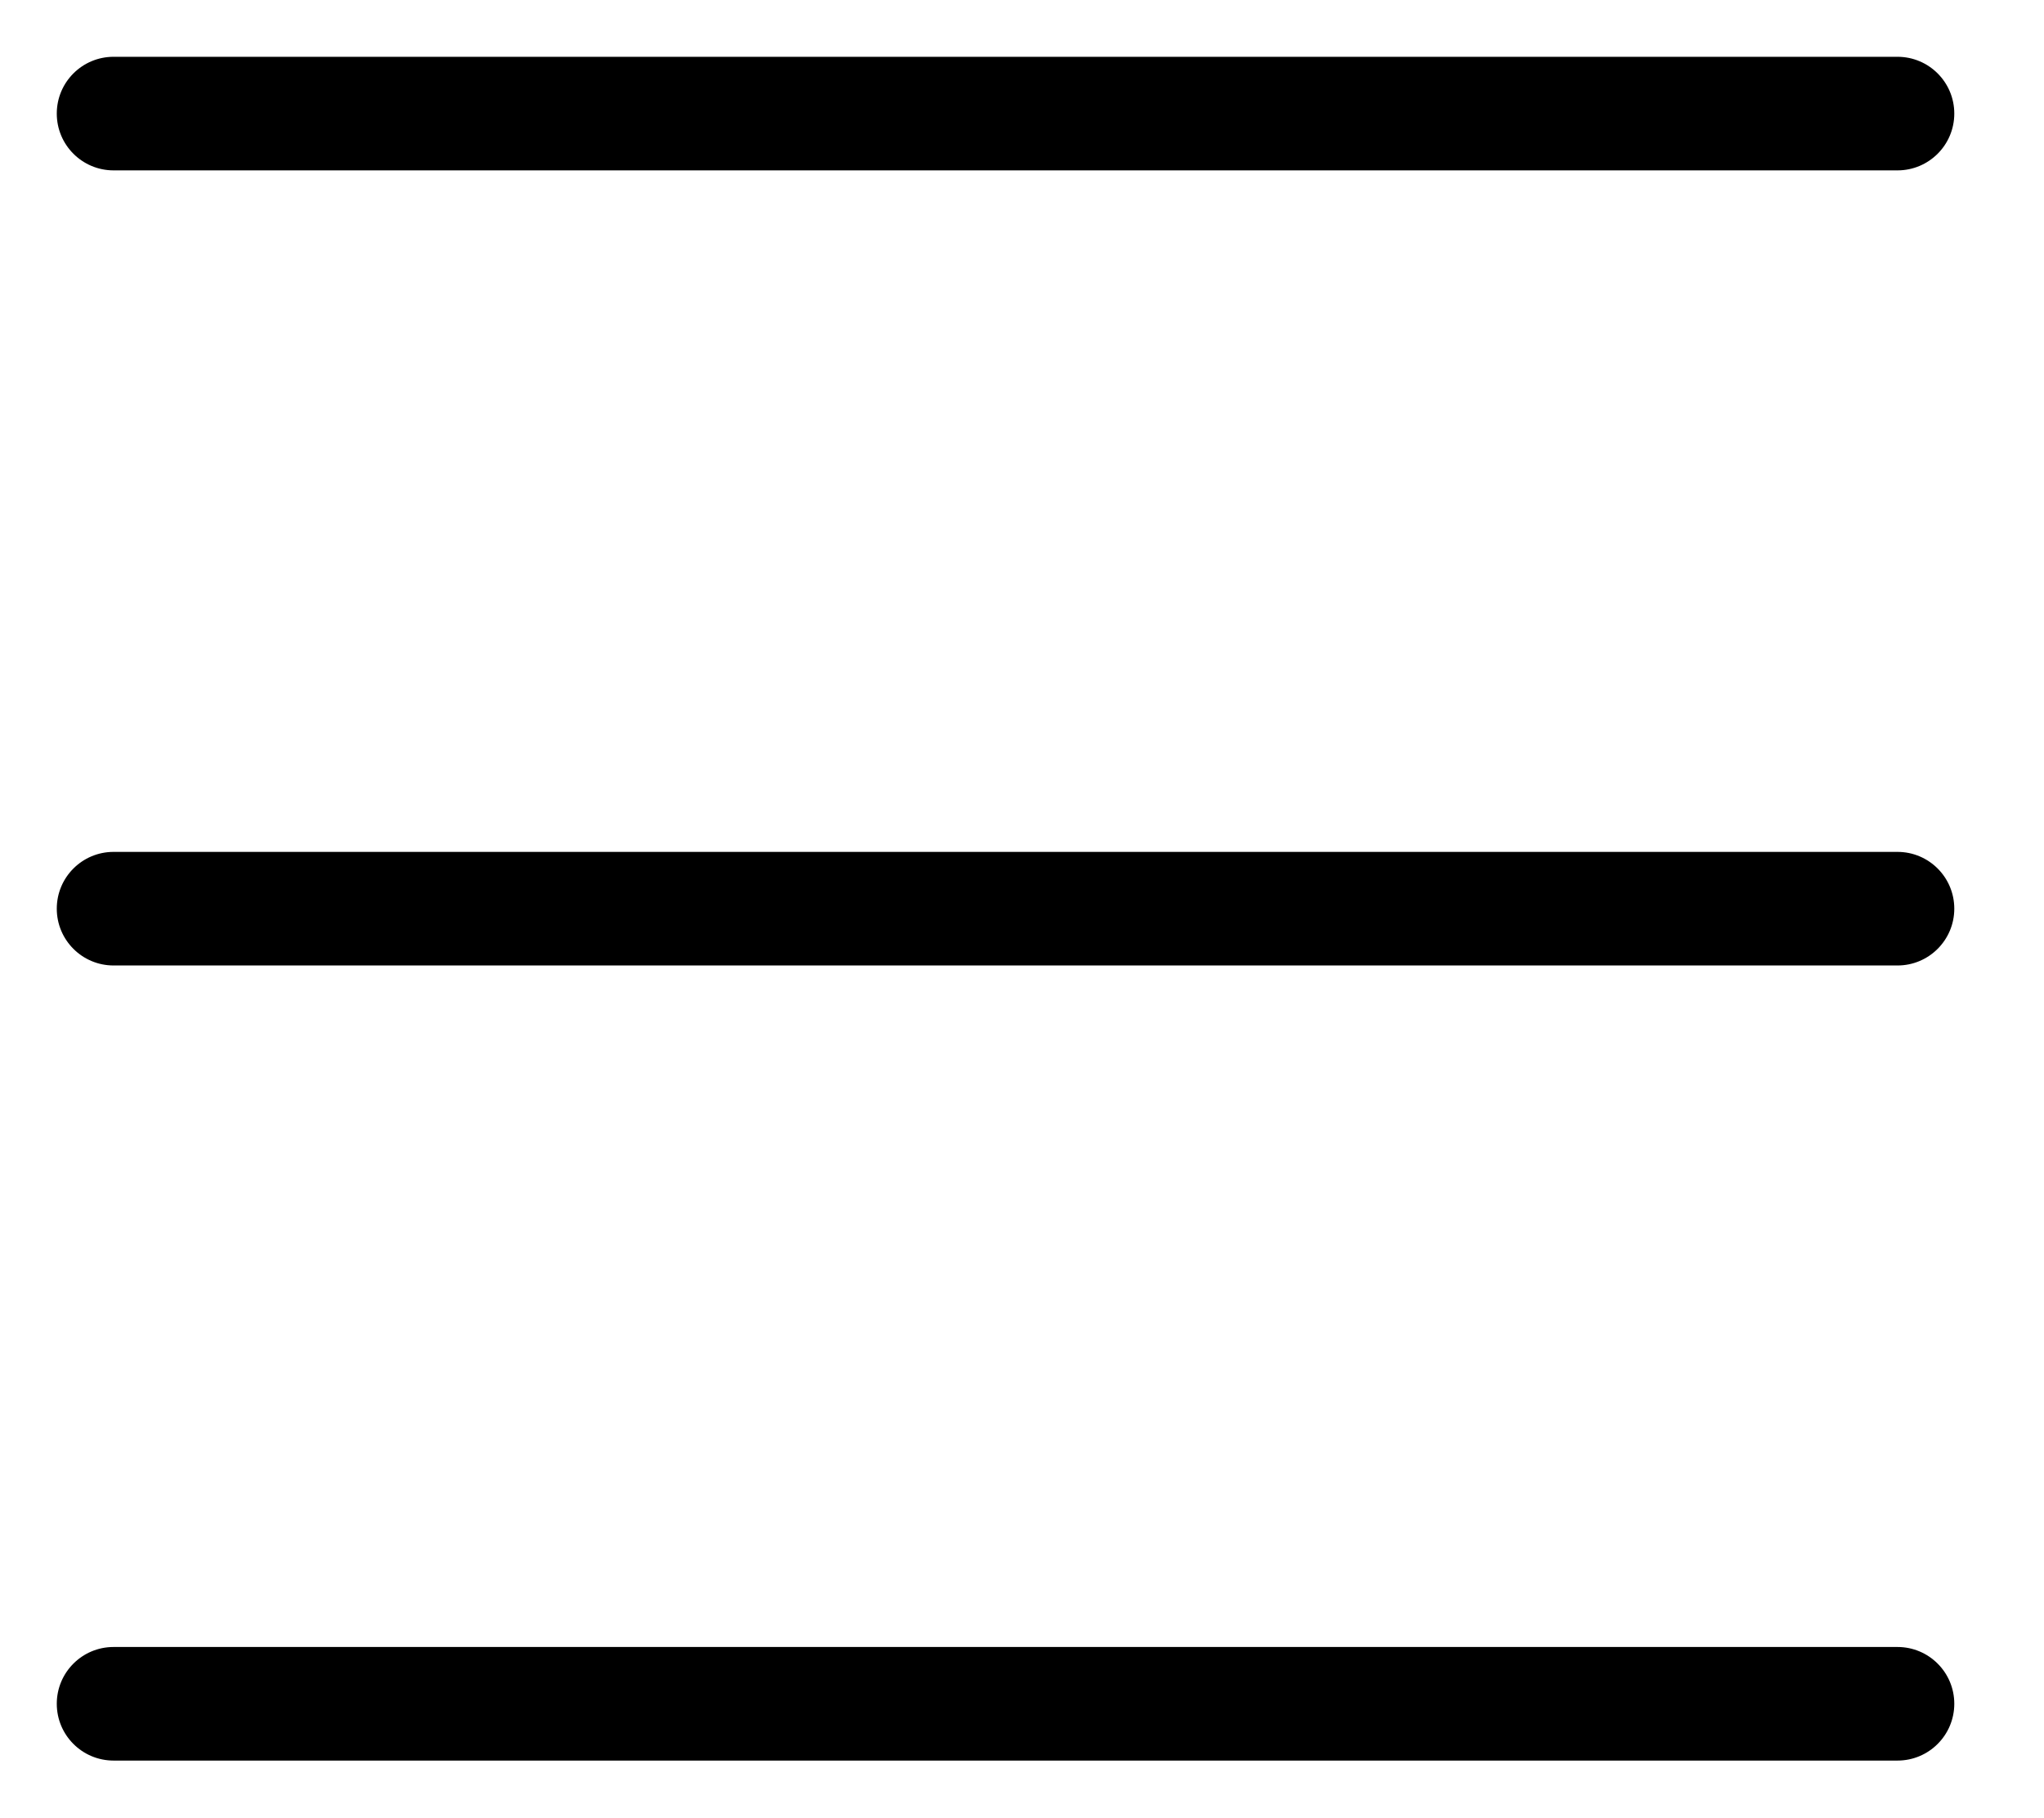
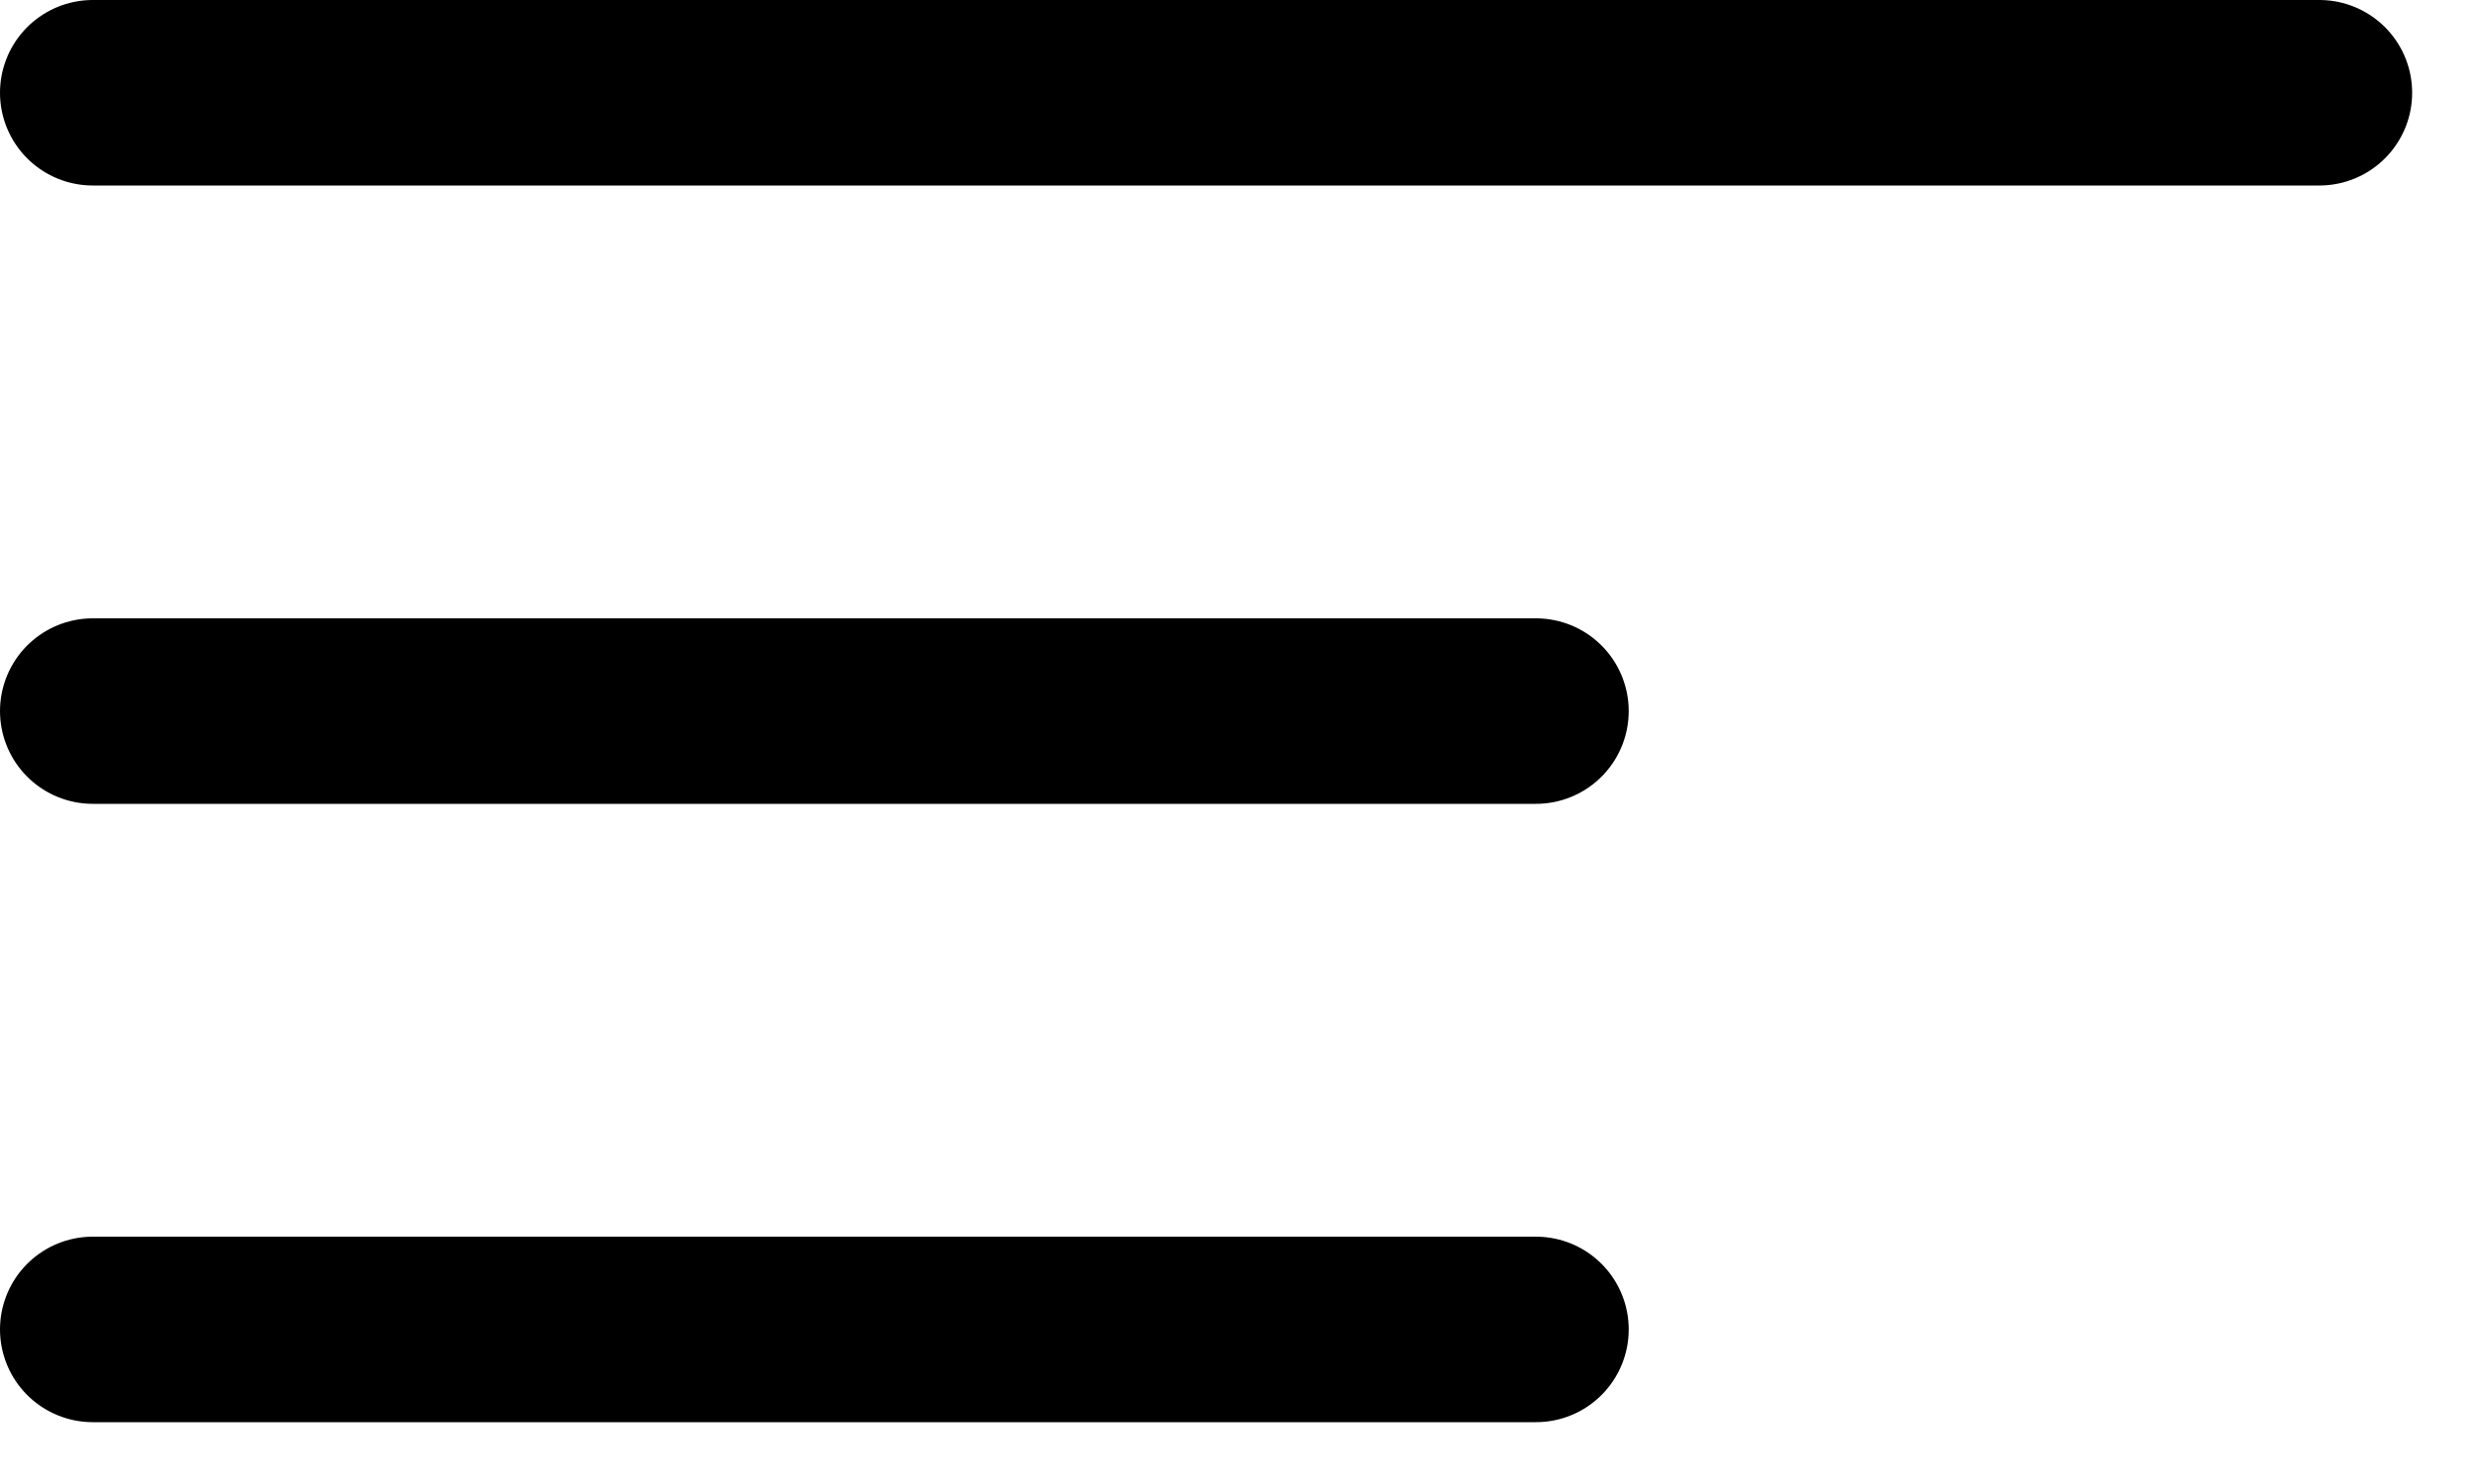
- <svg xmlns="http://www.w3.org/2000/svg" fill="none" class="icon icon-hamburger" viewBox="0 0 18 16">
-   <path fill="currentColor" d="M1 .5a.5.5 0 1 0 0 1h15.71a.5.5 0 0 0 0-1zM.5 8a.5.5 0 0 1 .5-.5h15.71a.5.5 0 0 1 0 1H1A.5.5 0 0 1 .5 8m0 7a.5.5 0 0 1 .5-.5h15.71a.5.5 0 0 1 0 1H1a.5.5 0 0 1-.5-.5" />
+ <svg xmlns="http://www.w3.org/2000/svg" class="icon icon-hamburger" width="30" height="18" viewBox="0 0 30 18" fill="none">
+   <path d="M1.125 16.125H18.625M1.125 8.625H18.625M1.125 1.125H28.125" stroke="currentColor" stroke-width="2.25" stroke-linecap="round" stroke-linejoin="round" />
</svg>
